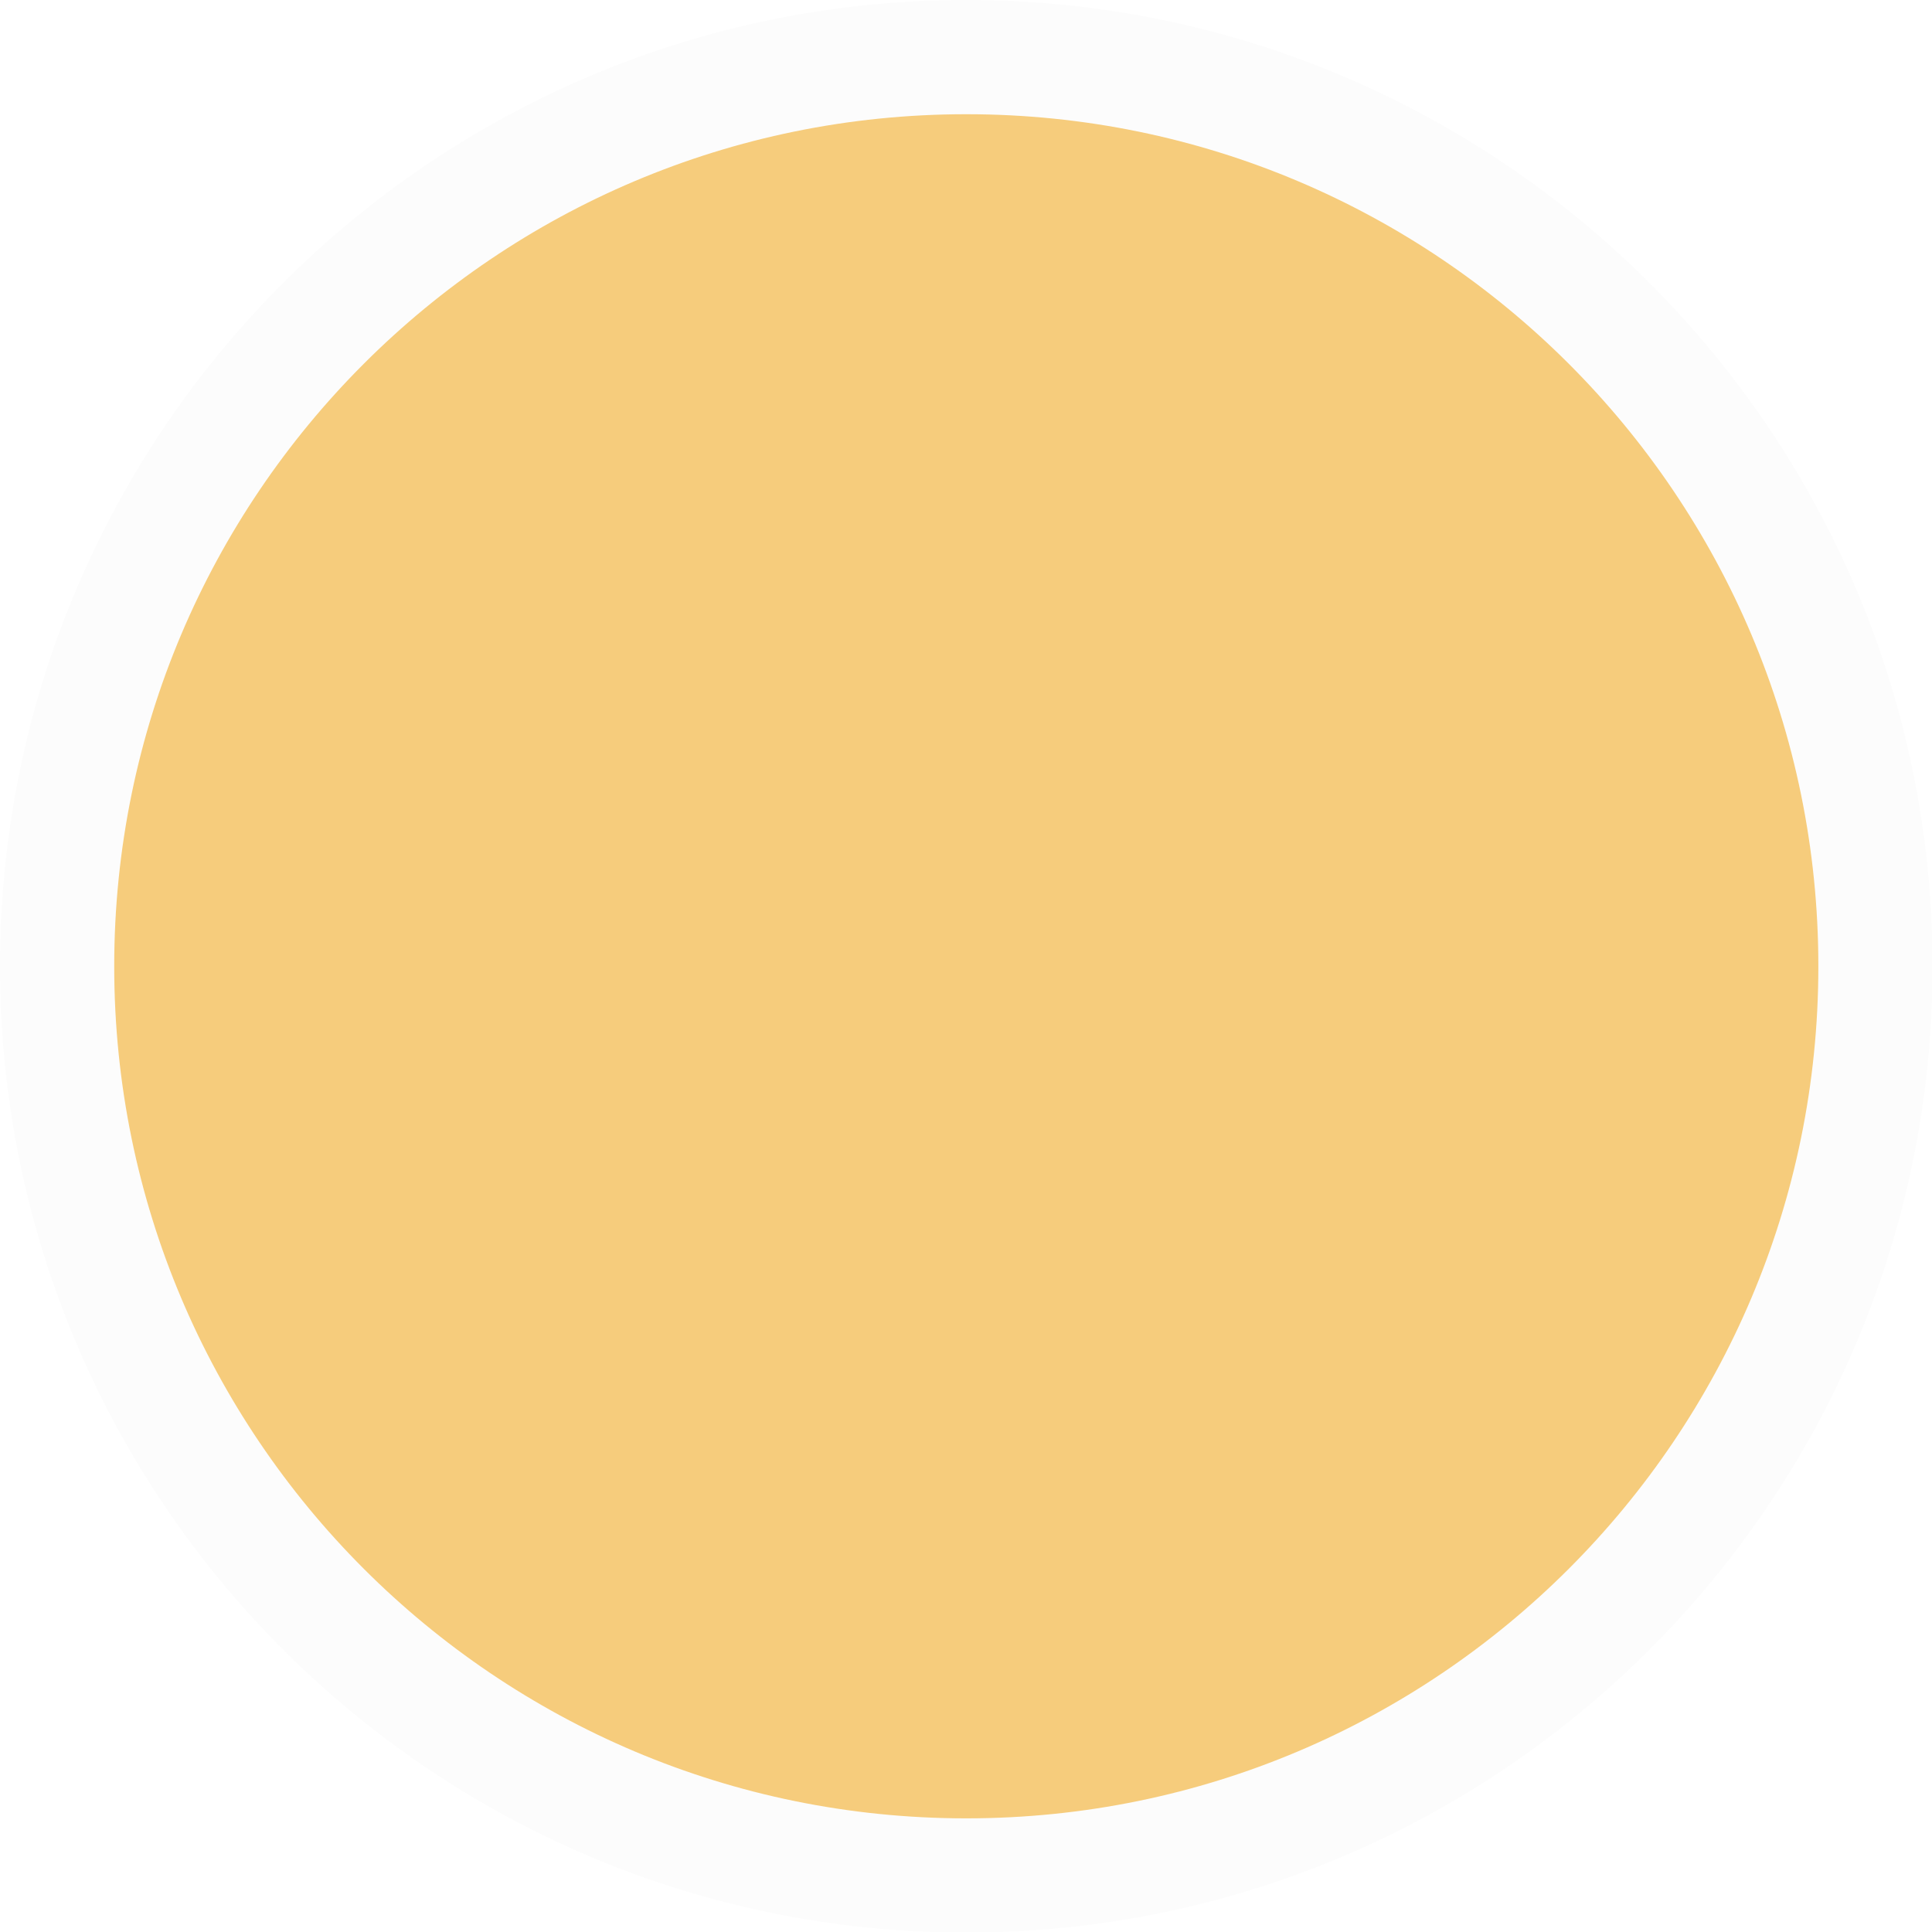
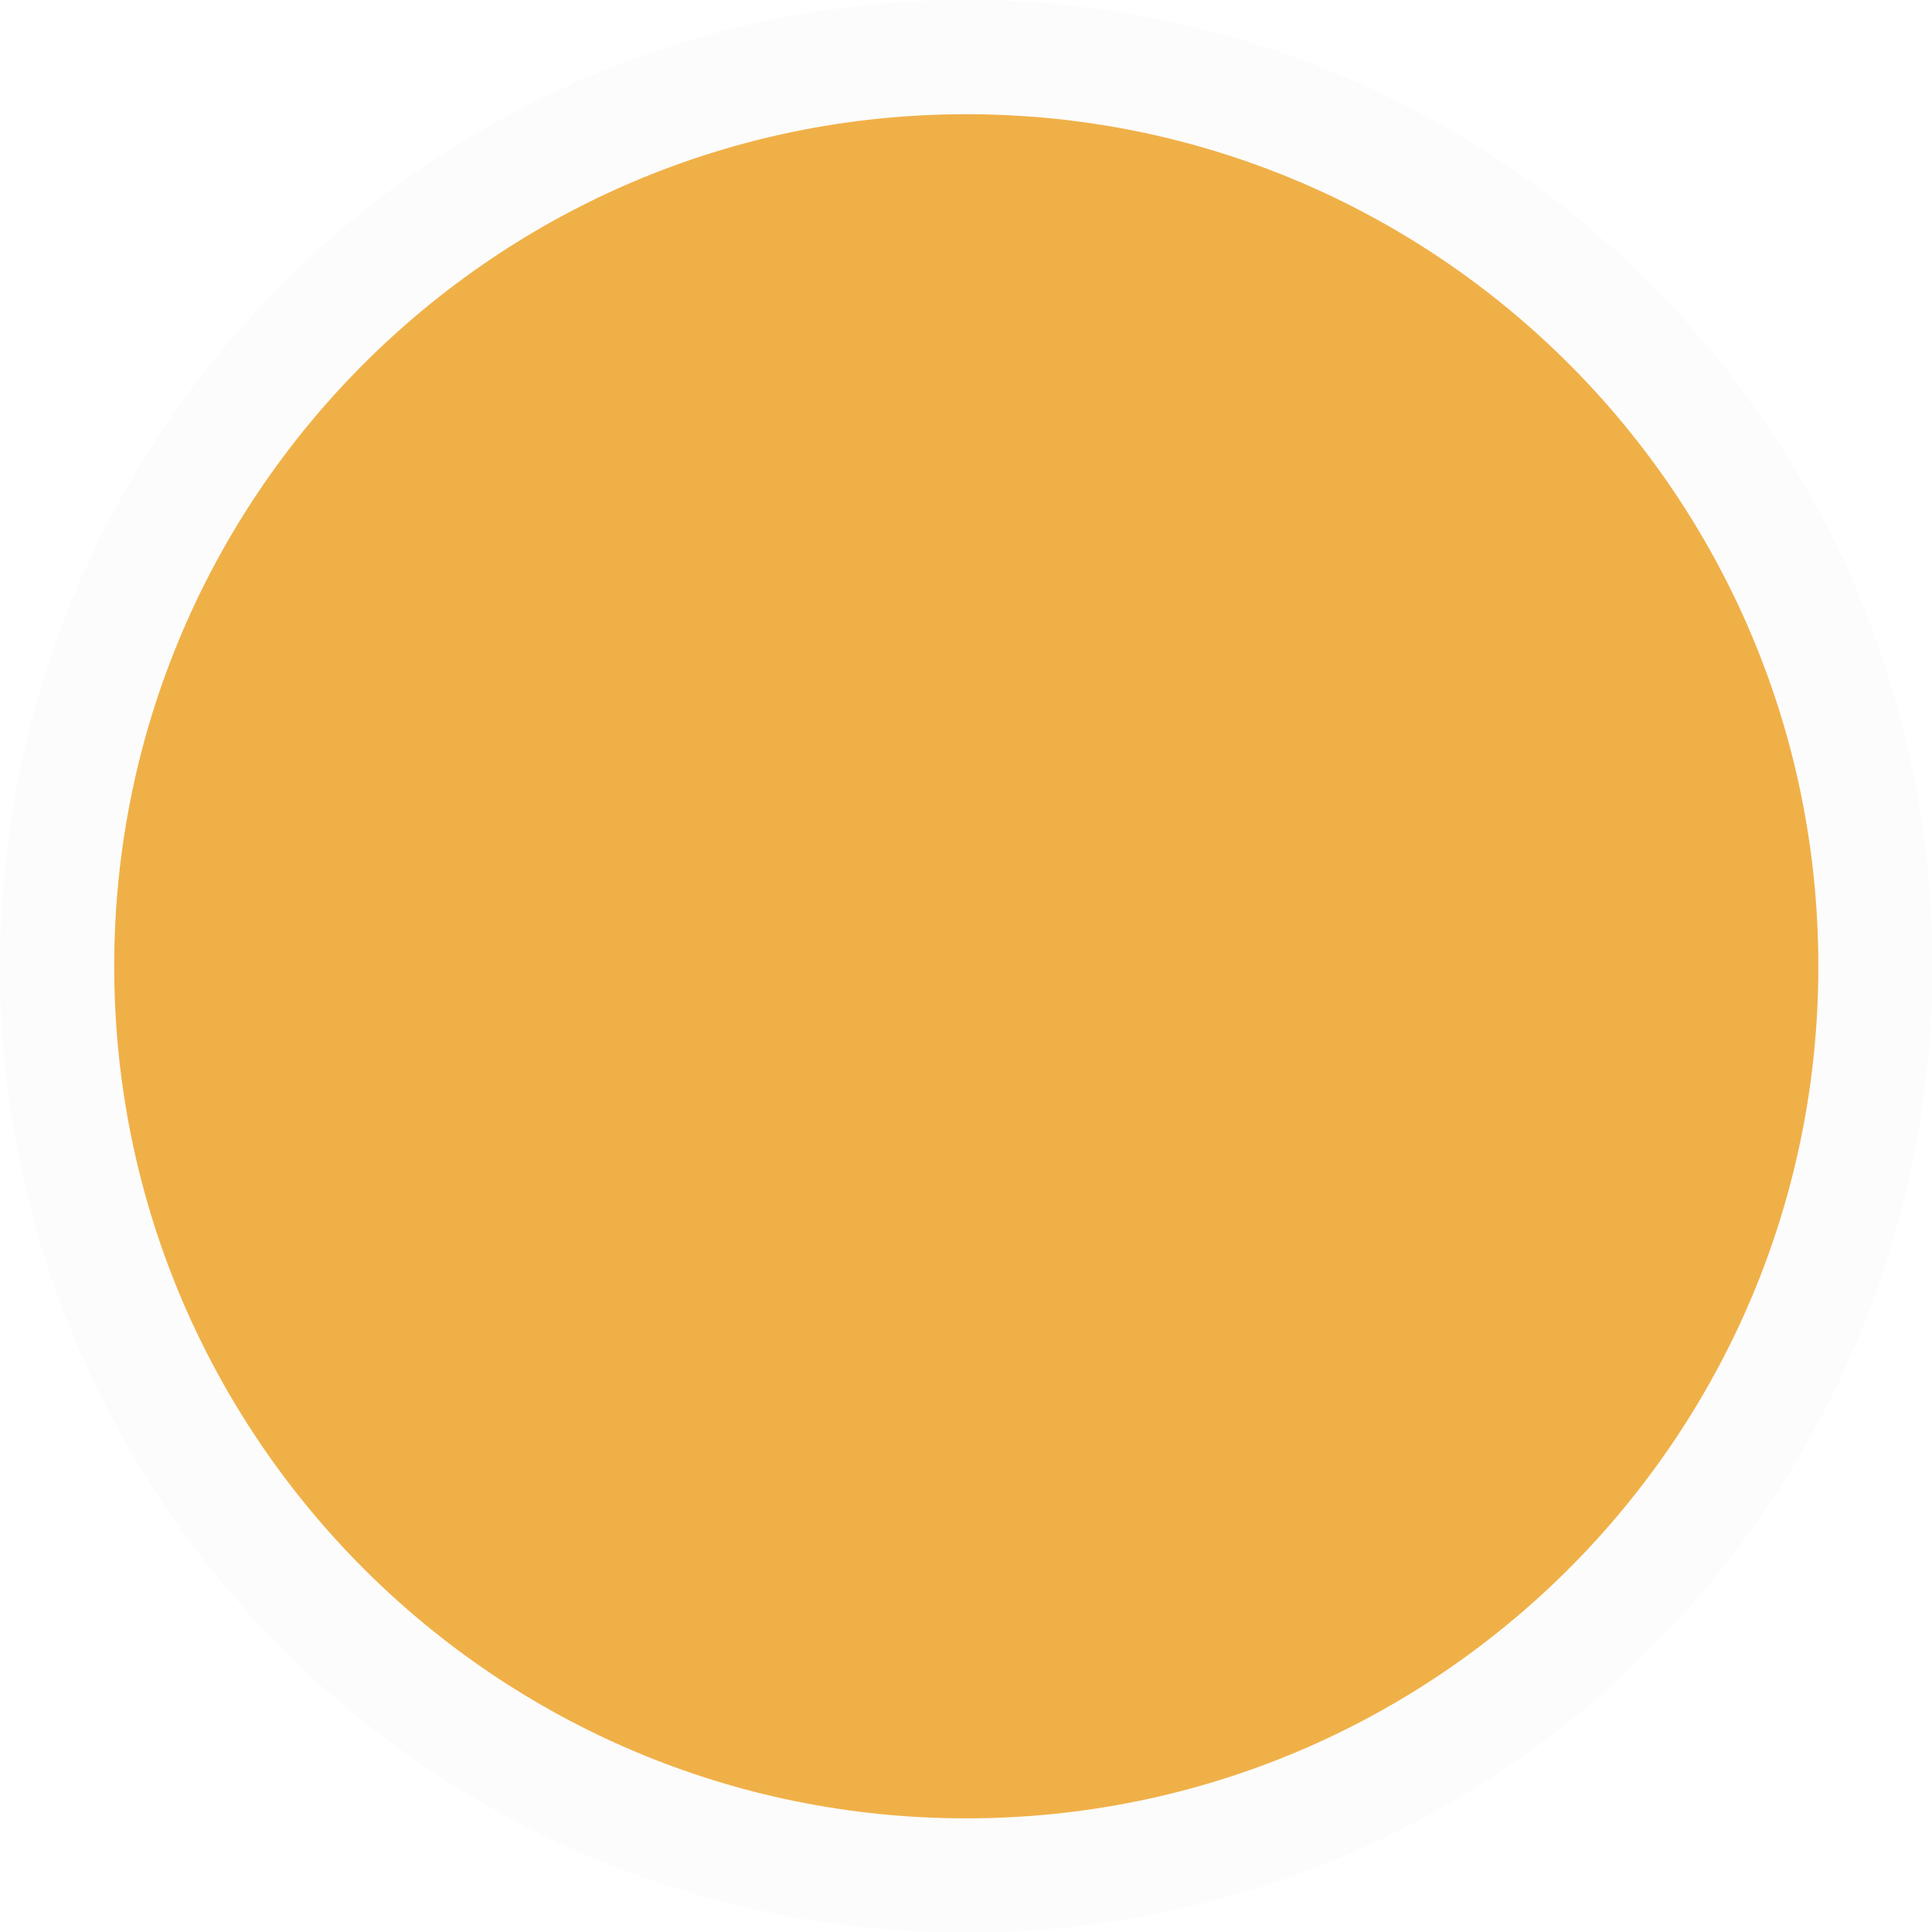
<svg xmlns="http://www.w3.org/2000/svg" id="Ebene_2" data-name="Ebene 2" viewBox="0 0 33.83 33.83">
  <defs>
    <style>
      .cls-1 {
-         fill: #f6cc7c;
+         fill: #F0B048;
        stroke: #fcfcfc;
        stroke-miterlimit: 10;
        stroke-width: 2px;
      }
    </style>
  </defs>
  <g id="Export">
    <circle id="accentedBeat" class="cls-1" cx="16.92" cy="16.92" r="15.92" />
  </g>
</svg>
